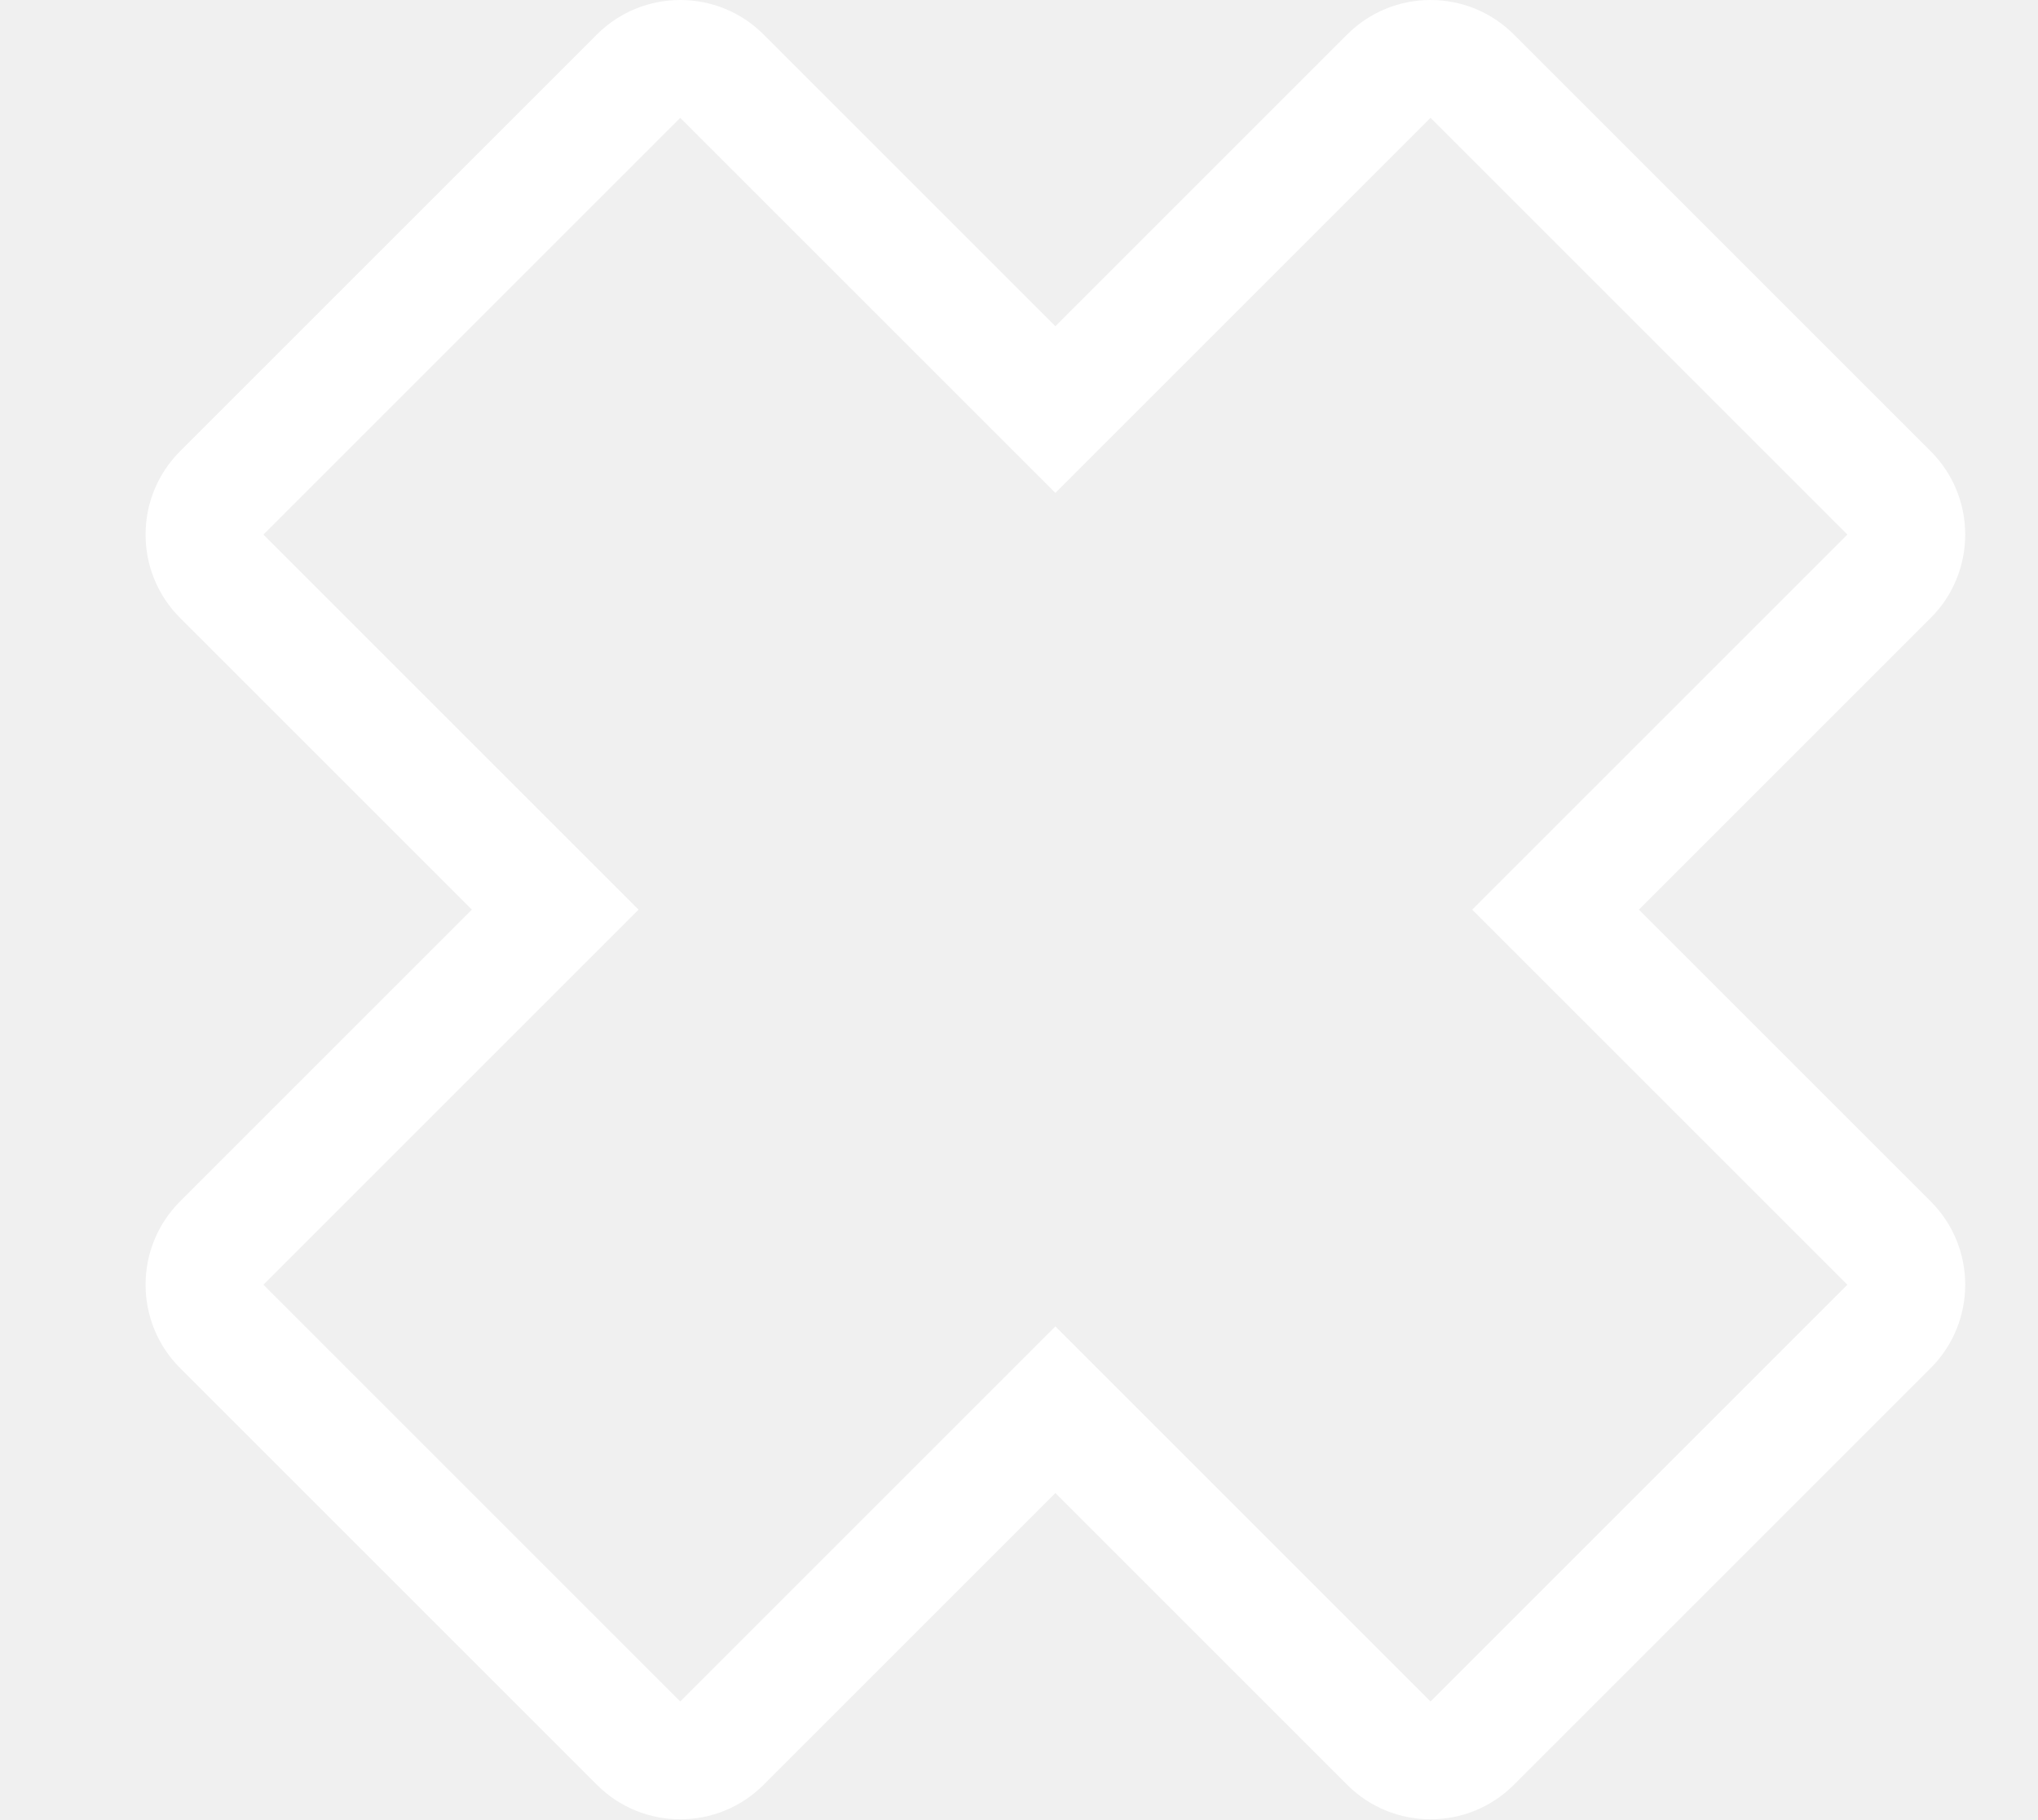
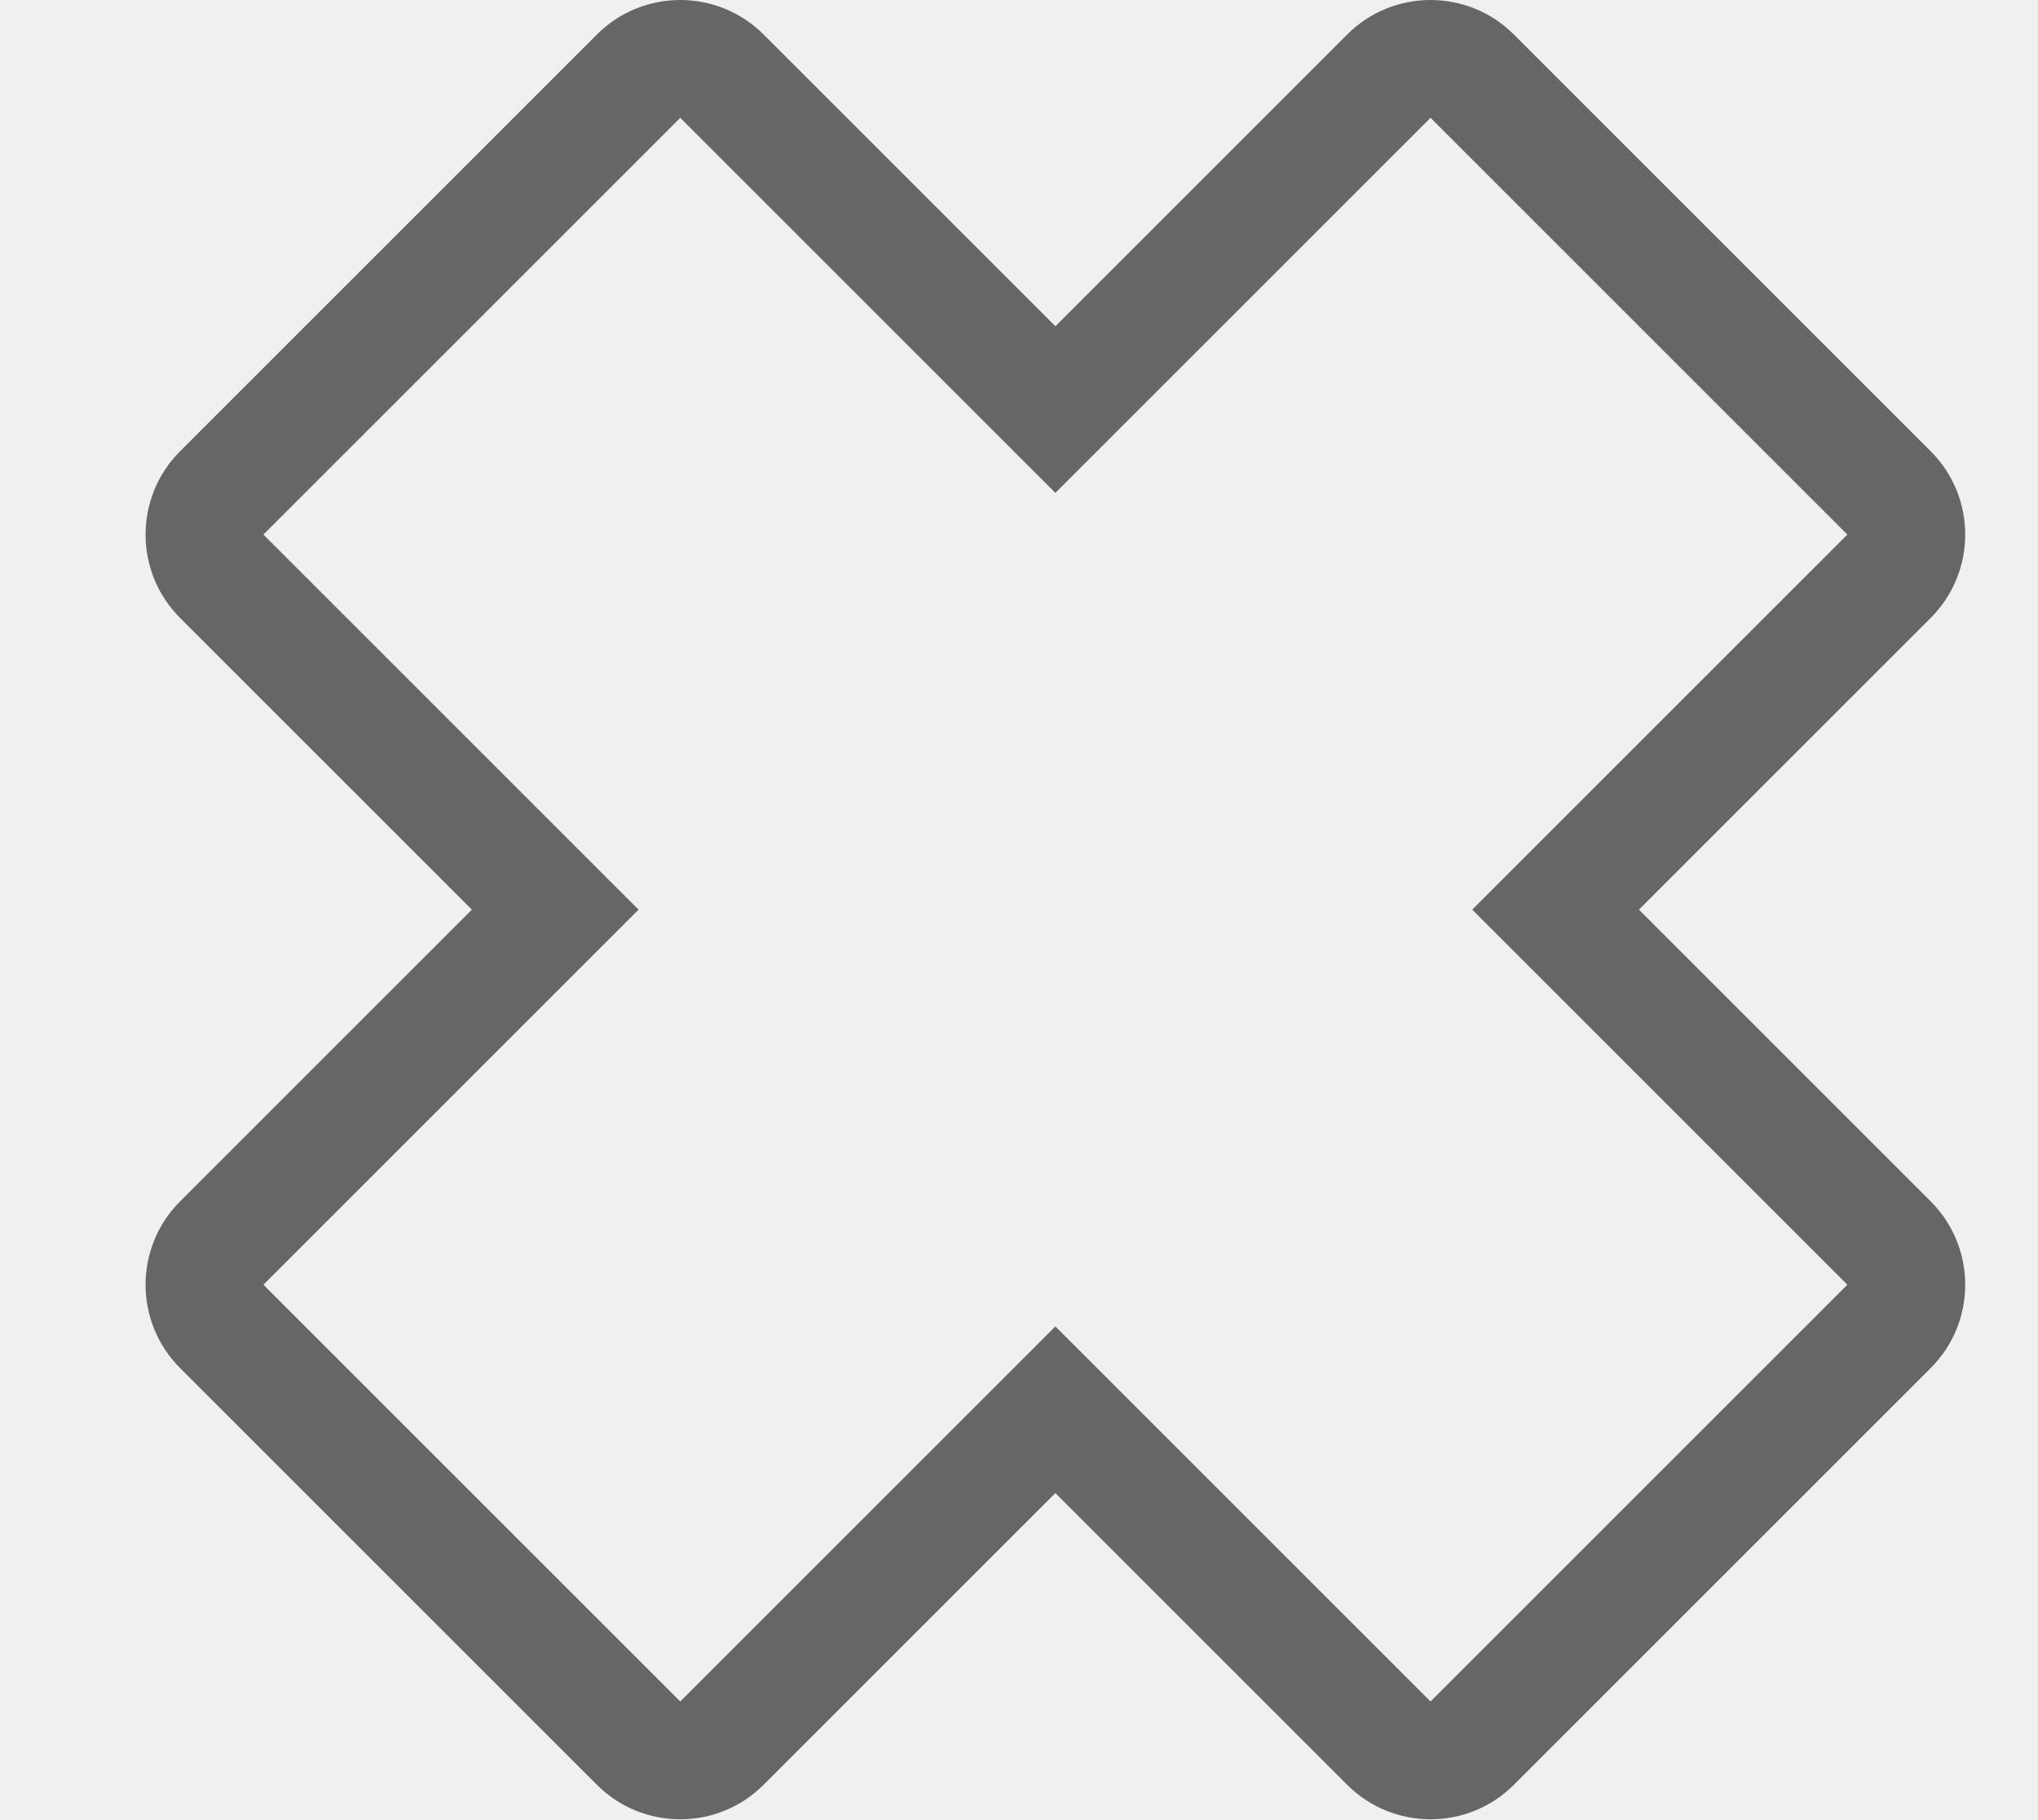
<svg xmlns="http://www.w3.org/2000/svg" width="28px" height="25px" viewBox="0 0 28 25" version="1.1">
  <description>Created with Sketch (http://www.bohemiancoding.com/sketch)</description>
  <defs />
  <g id="Page-1" stroke="none" stroke-width="1" fill="none" fill-rule="evenodd">
-     <g id="navtoggle-close" fill="#FFFFFF">
+     <g id="navtoggle-close" fill="#666666">
      <path d="M20.227,12.5 L25.381,17.654 L19.654,23.381 L14.5,18.227 L9.346,23.381 L3.619,17.654 L8.773,12.5 L3.619,7.346 L9.346,1.619 L14.5,6.773 L19.654,1.619 L25.381,7.346 M20.799,0.474 C20.167,-0.158 19.141,-0.158 18.509,0.474 L14.5,4.483 L10.491,0.474 C9.859,-0.158 8.833,-0.158 8.201,0.474 L2.474,6.201 C1.842,6.833 1.842,7.859 2.474,8.491 L6.483,12.5 L2.474,16.509 C1.842,17.141 1.842,18.167 2.474,18.799 L8.201,24.526 C8.833,25.158 9.859,25.158 10.491,24.526 L14.5,20.517 L18.509,24.526 C19.141,25.158 20.167,25.158 20.799,24.526 L26.526,18.799 C27.158,18.167 27.158,17.141 26.526,16.509 L22.517,12.5 L26.526,8.491 C27.158,7.859 27.158,6.833 26.526,6.201" id="Shape" />
    </g>
  </g>
</svg>
